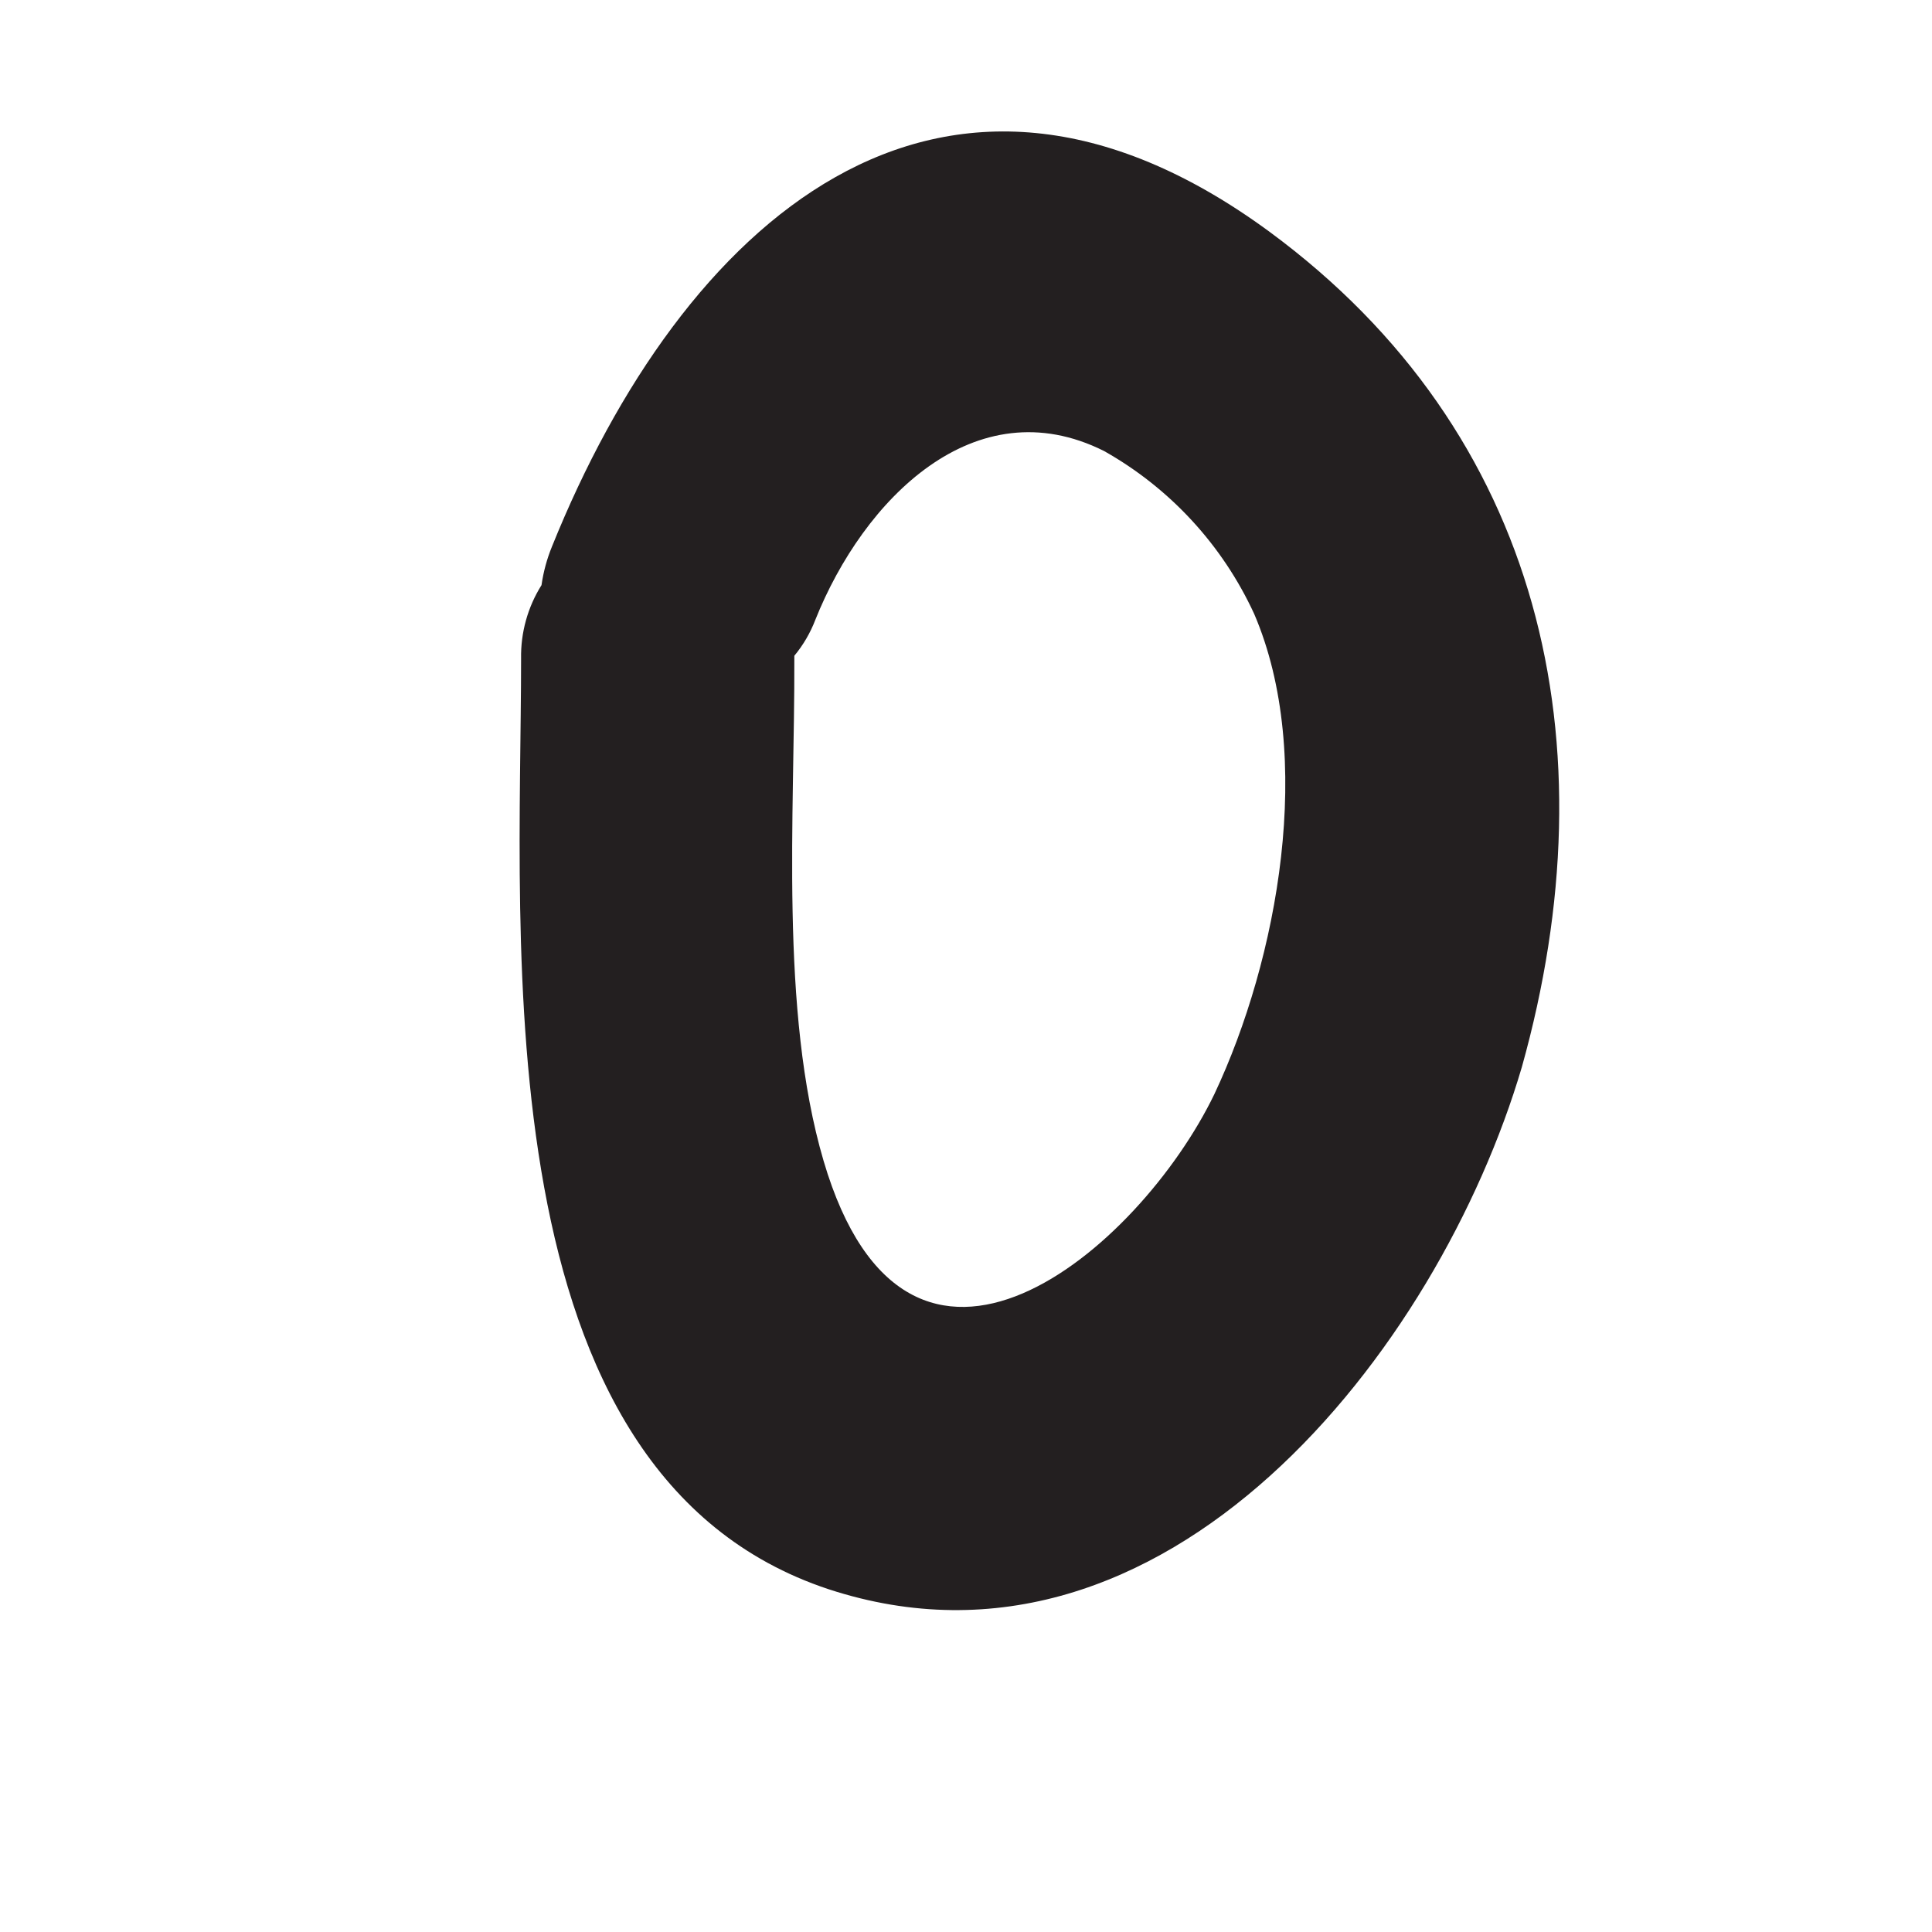
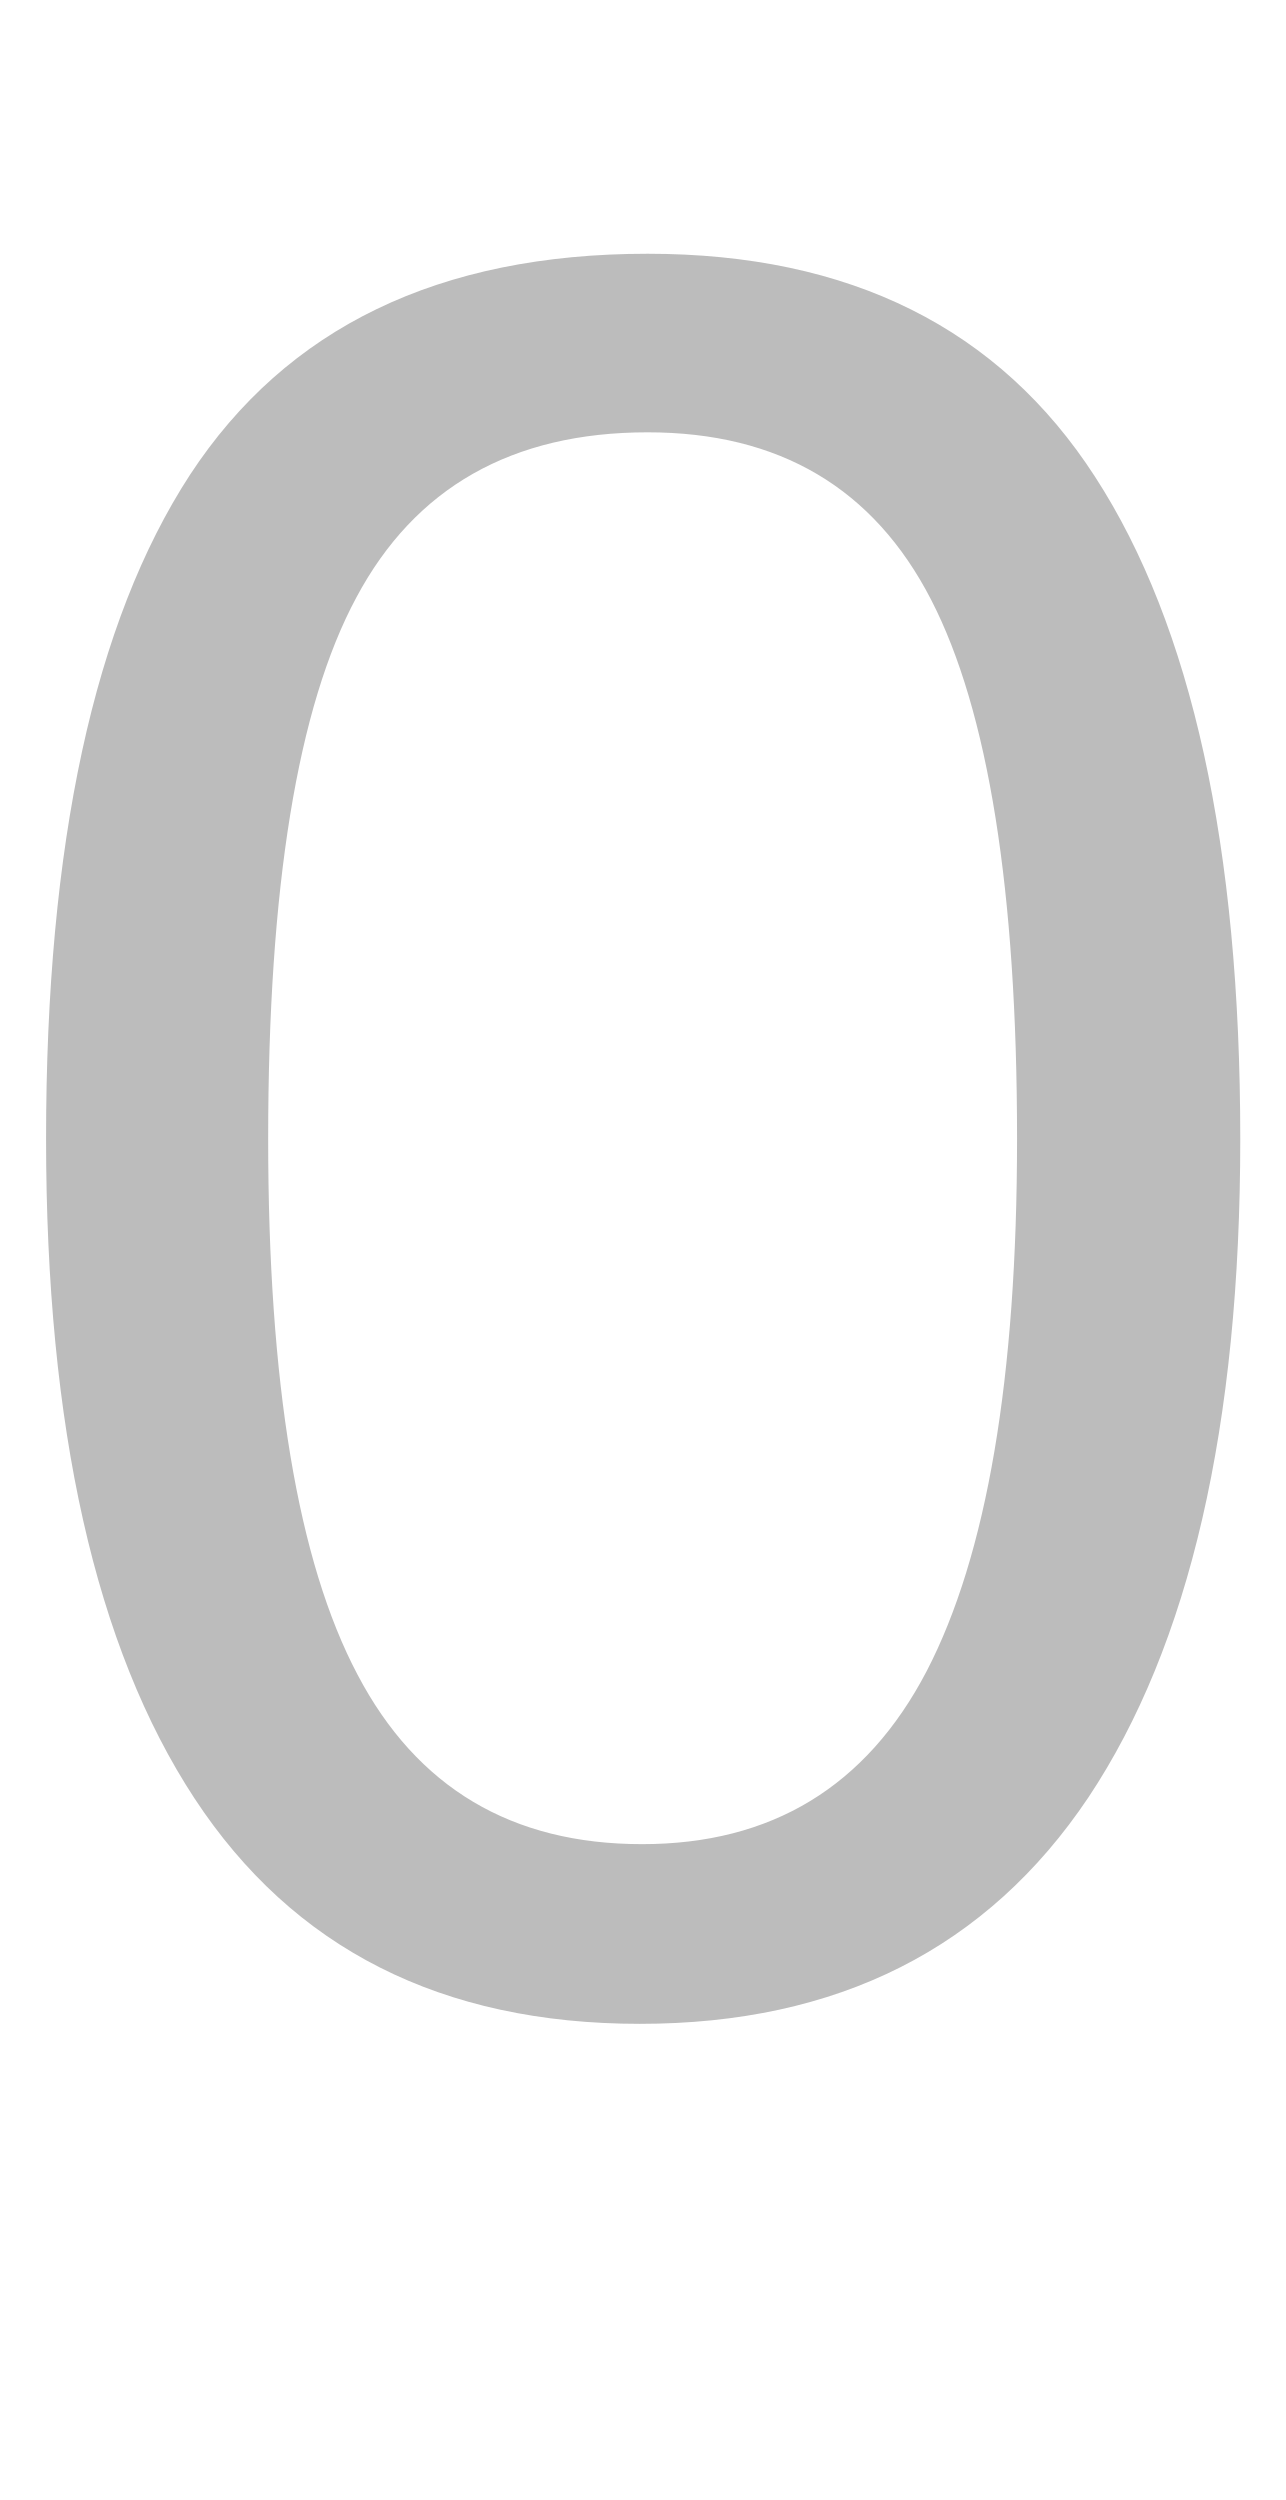
- <svg xmlns="http://www.w3.org/2000/svg" viewBox="0 0 35 35">
+ <svg xmlns="http://www.w3.org/2000/svg" viewBox="0 0 18 35">
  <defs>
-     <style>.cls-1{fill:#231f20;}</style>
+     <style>.cls-1{font-size:35px;fill:#bcbcbc;font-family:ArialMT, Arial;}</style>
  </defs>
-   <g id="Artwork_glyph" data-name="Artwork glyph">
-     <path class="cls-1" d="M23,4.2c-6-4.41-10.65-.13-13,5.7a2.94,2.94,0,0,0-.19.7h0a2.42,2.42,0,0,0-.37,1.33c0,5.16-.74,14.77,5.57,16.86,6.1,2,11.05-4.33,12.56-9.46C29.21,13.47,27.94,7.84,23,4.2ZM22,19.82c-1.36,2.82-5.55,6.41-7.08,1.21-.8-2.72-.52-6.29-.53-9.09v-.06a2.32,2.32,0,0,0,.38-.65C15.64,9.05,17.66,7,20,8.17a6.51,6.51,0,0,1,2.72,2.95C23.83,13.7,23.15,17.38,22,19.82Z" />
+   <g id="Example_glyph" data-name="Example glyph">
+     <g id="Line_3-2" data-name="Line 3">
+       <text class="cls-1" transform="translate(-0.73 27.99)">0</text>
+     </g>
  </g>
</svg>
